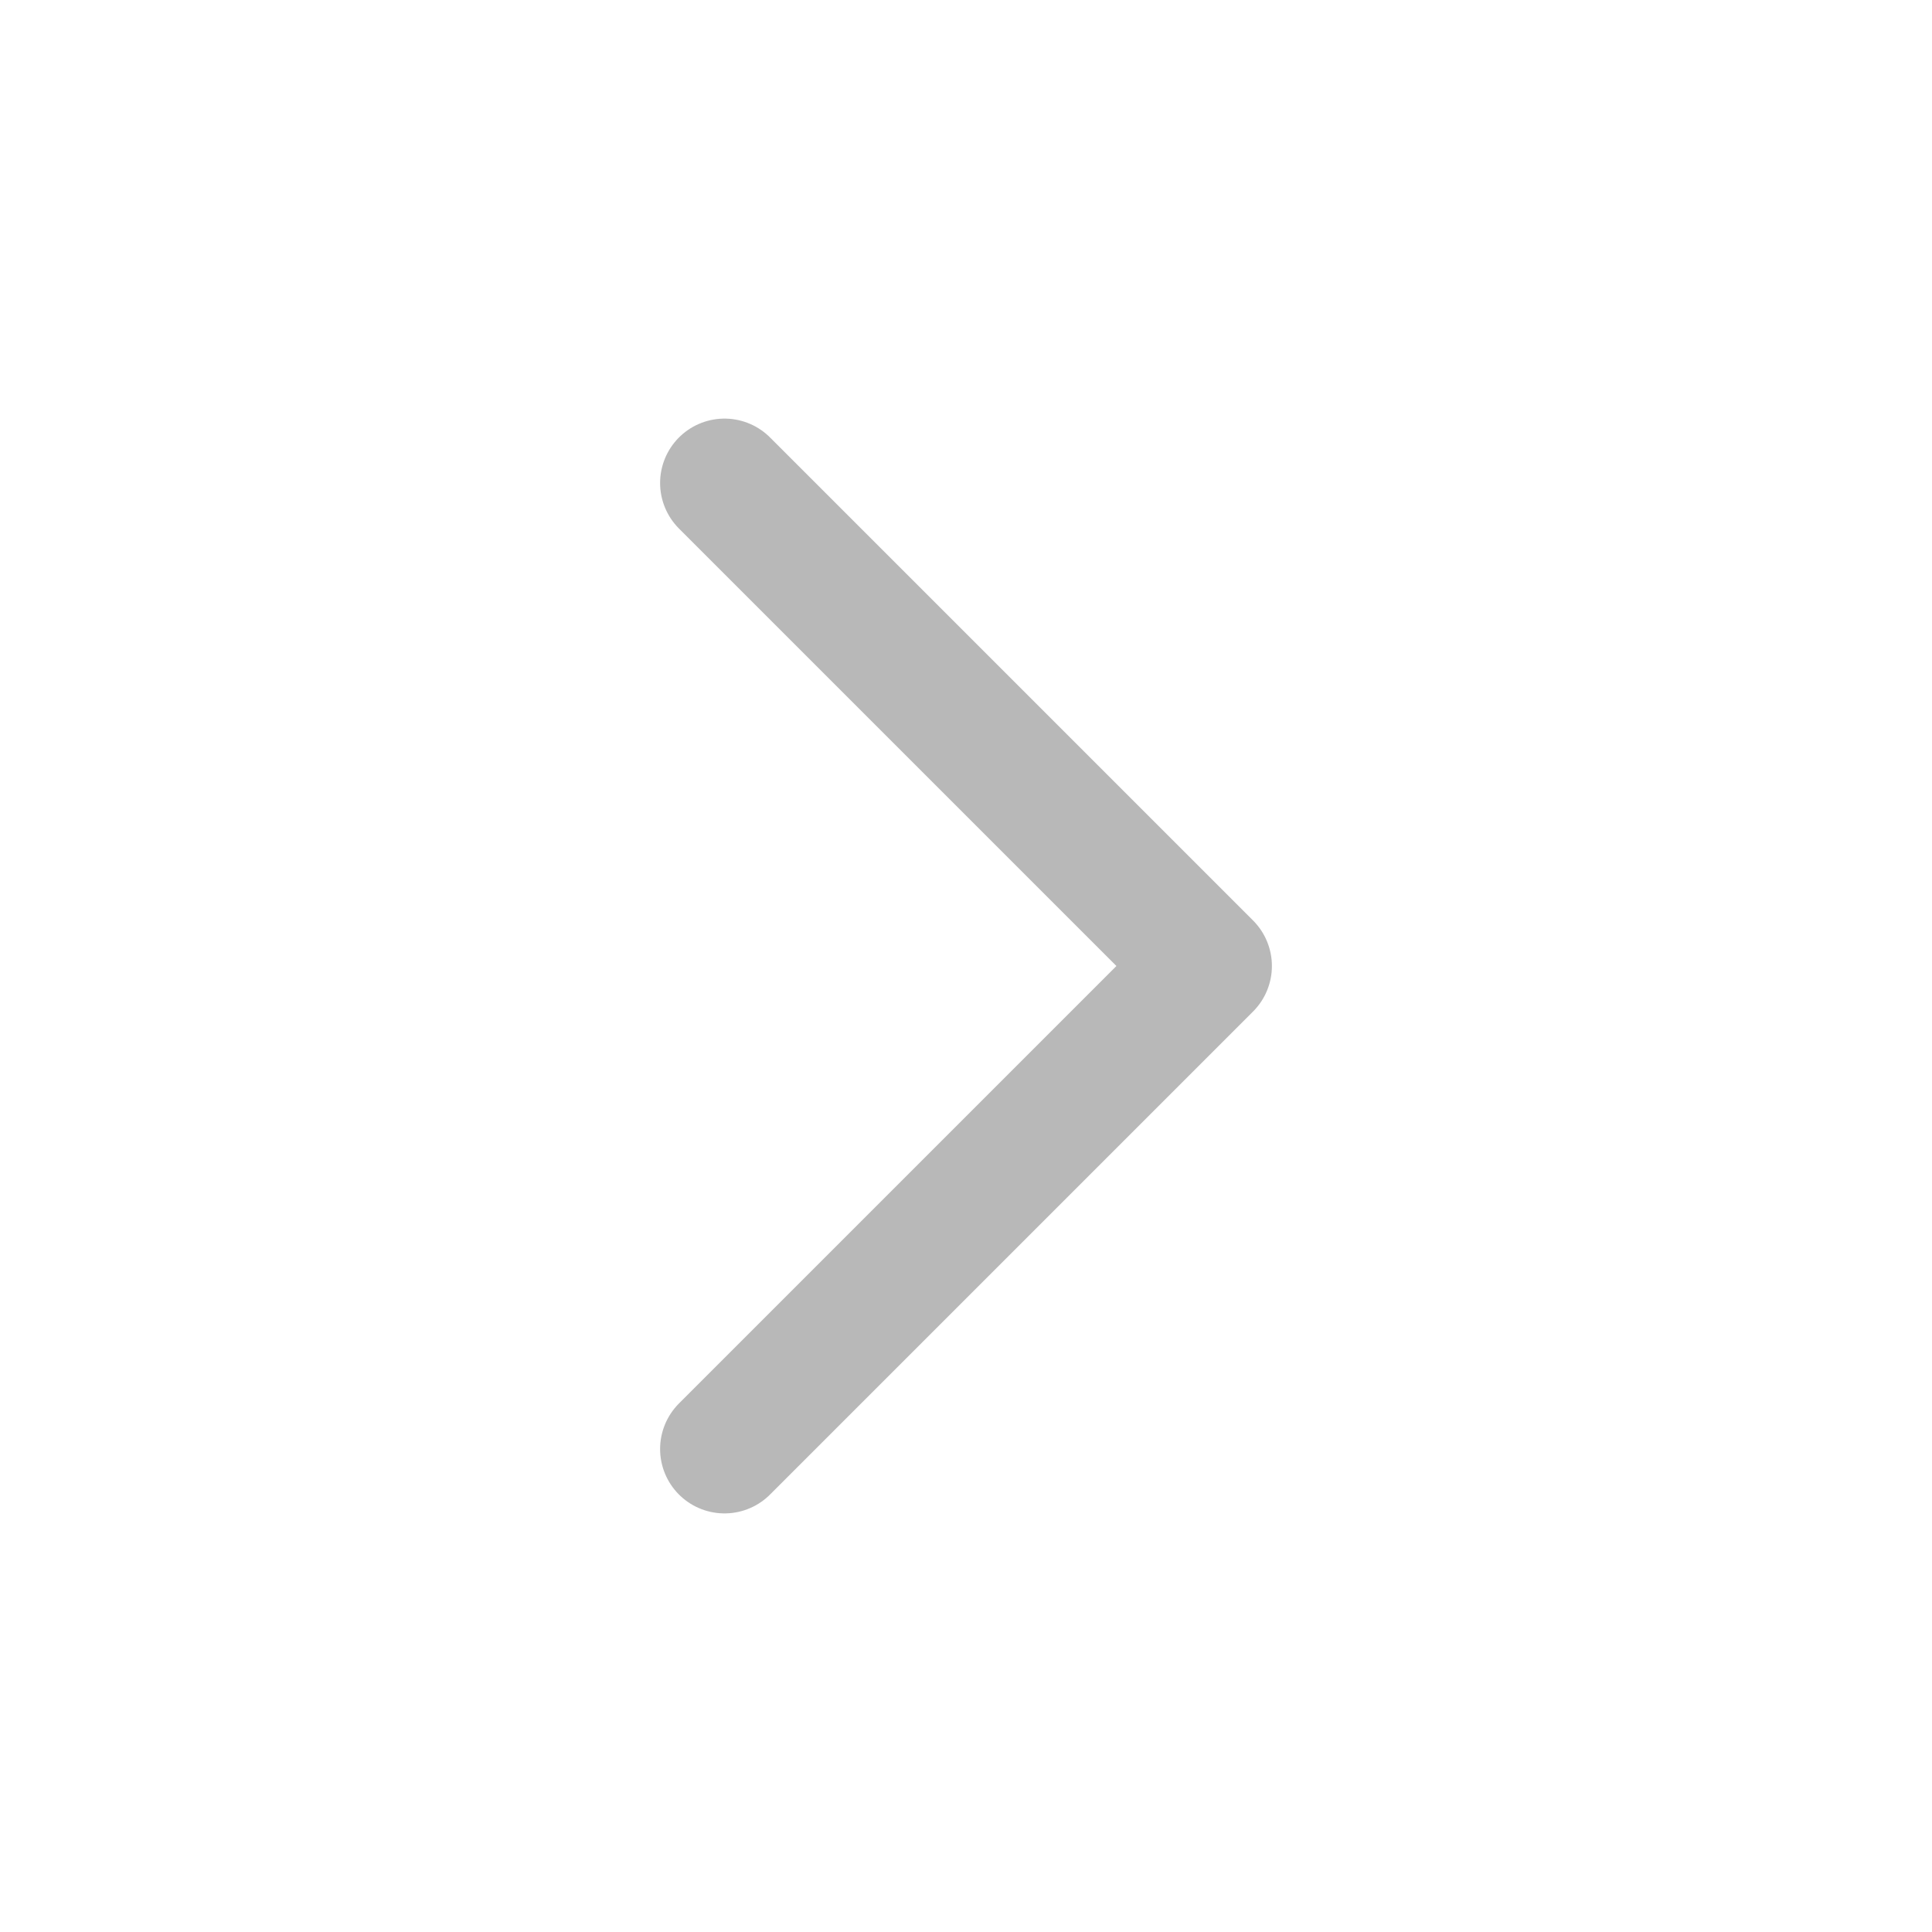
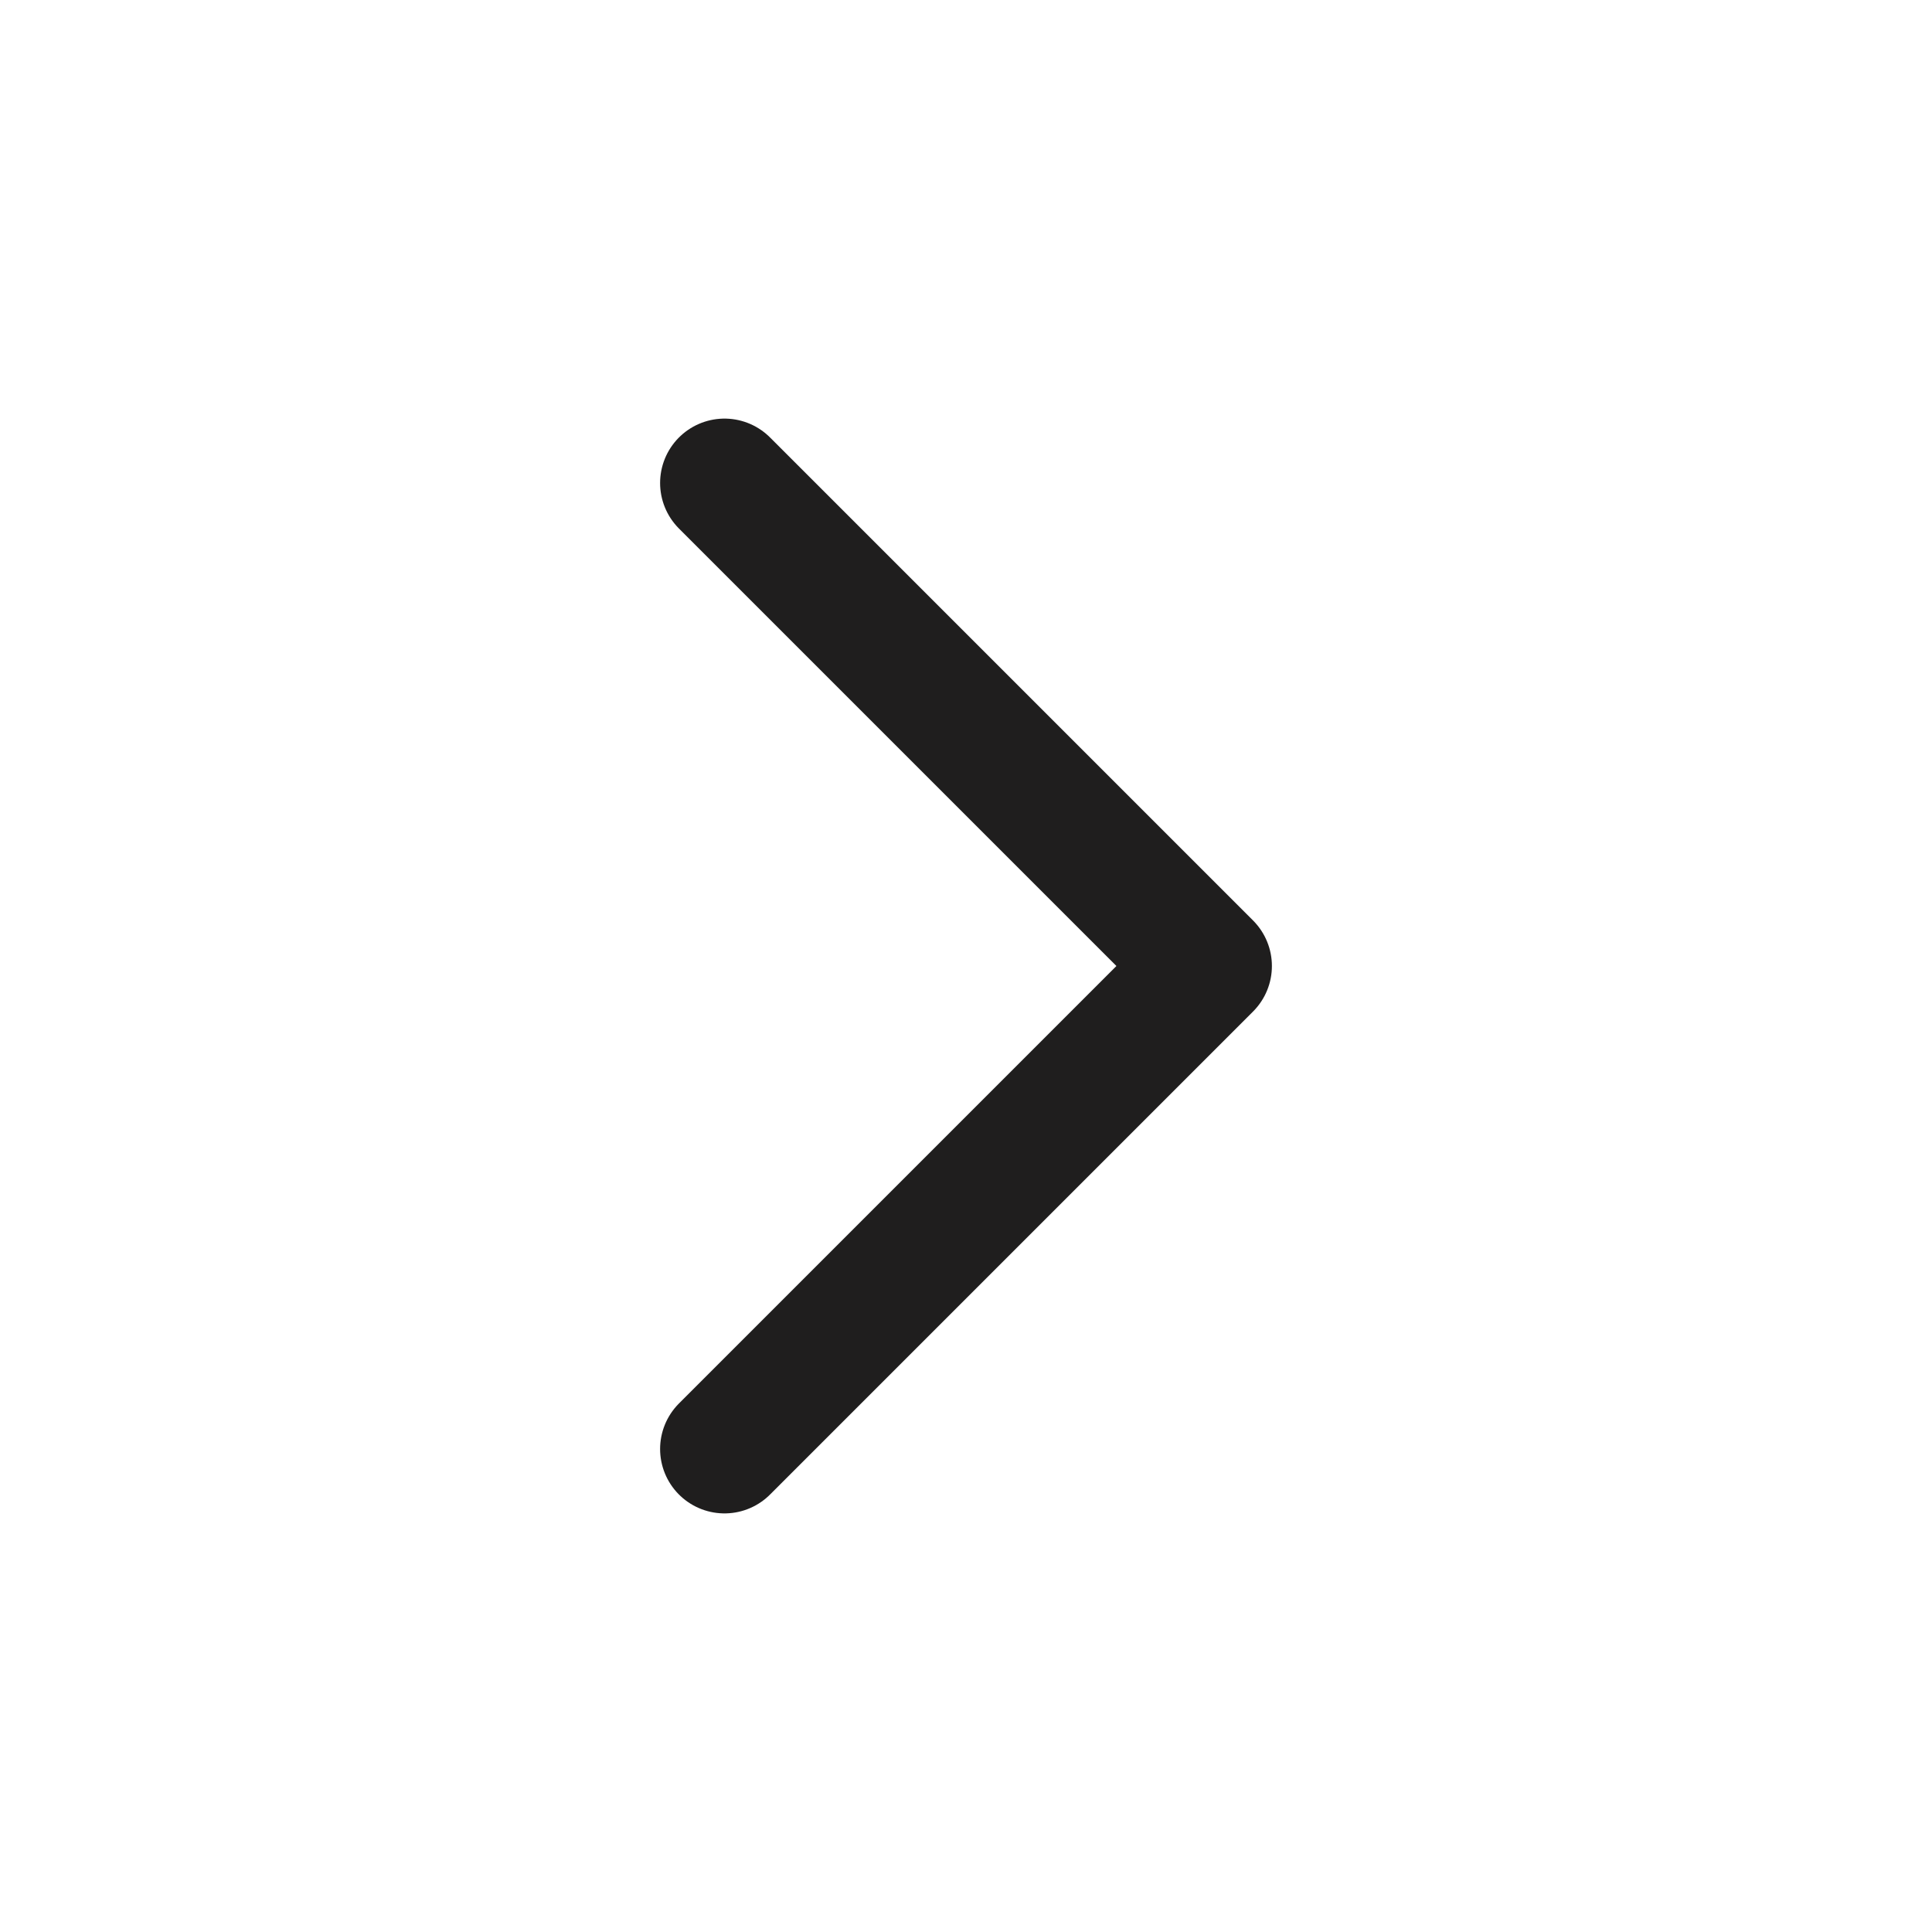
<svg xmlns="http://www.w3.org/2000/svg" width="24" height="24" viewBox="0 0 24 24" fill="none">
-   <path d="M9 18L15 12L9 6" stroke="#B8B8B8" stroke-width="1.6" stroke-linecap="round" stroke-linejoin="round" />
+   <path d="M9 18L15 12L9 6" stroke="#1F1E1E" stroke-width="1.6" stroke-linecap="round" stroke-linejoin="round" />
</svg>
